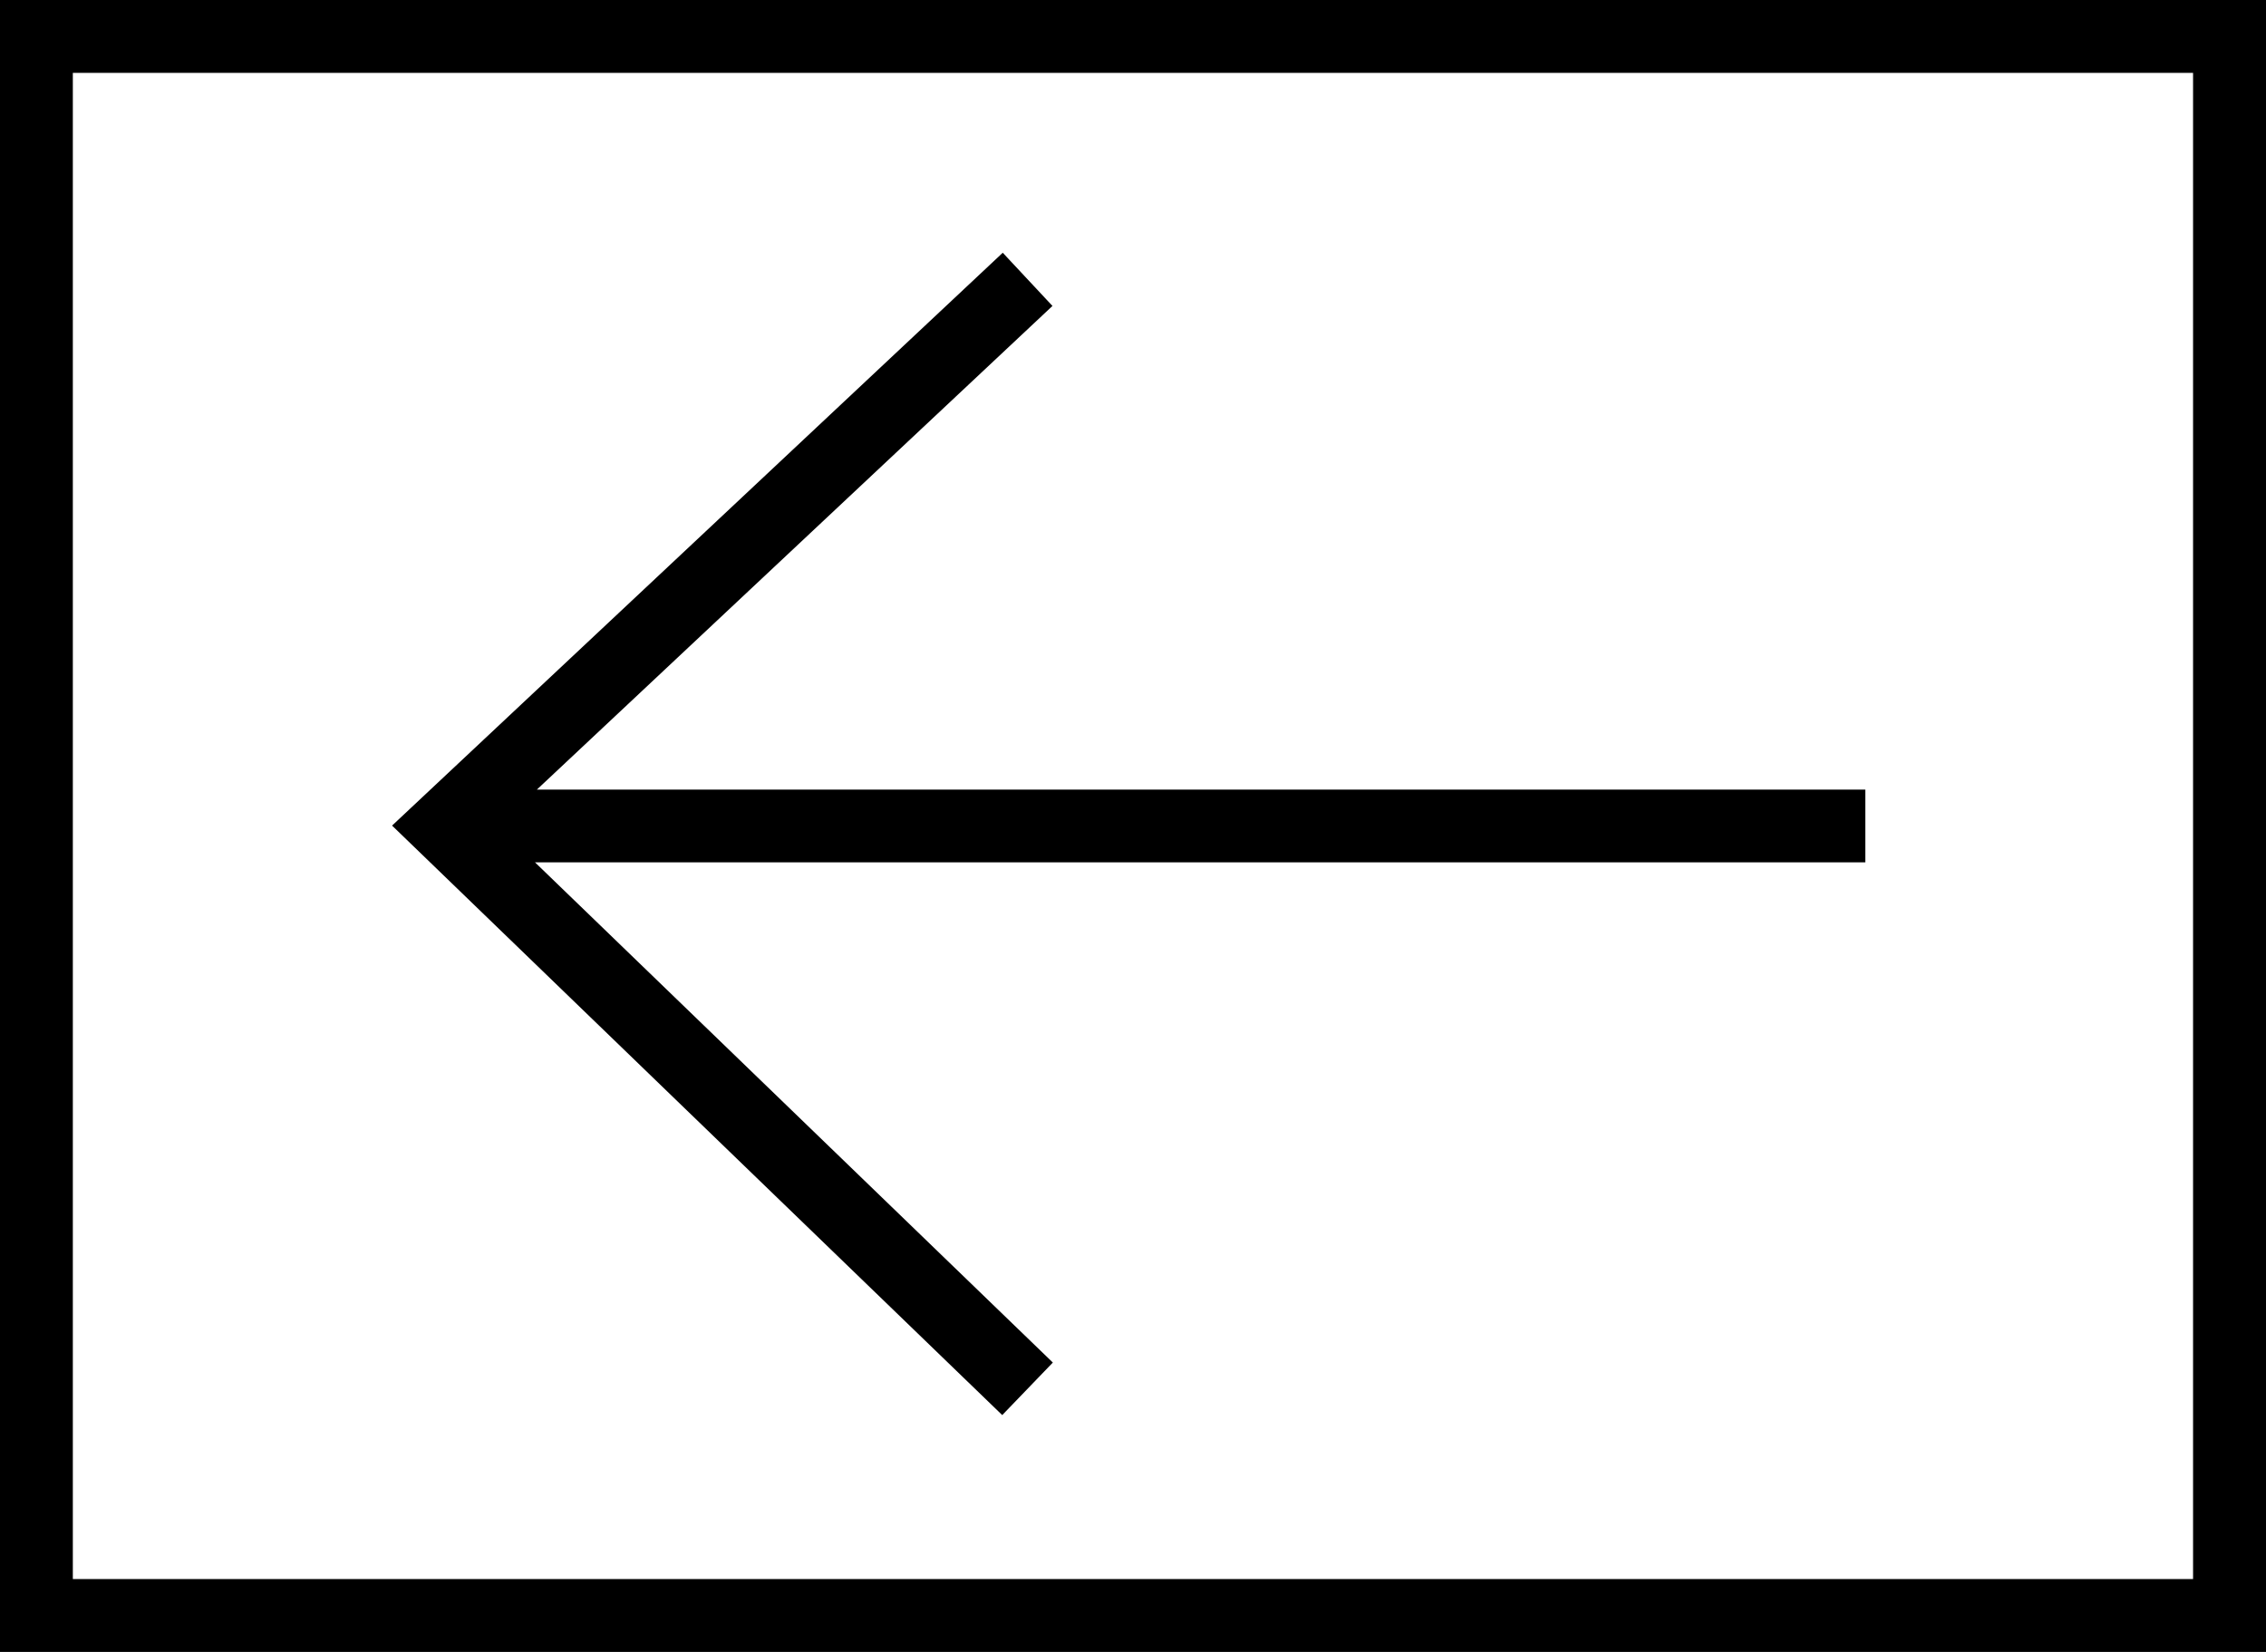
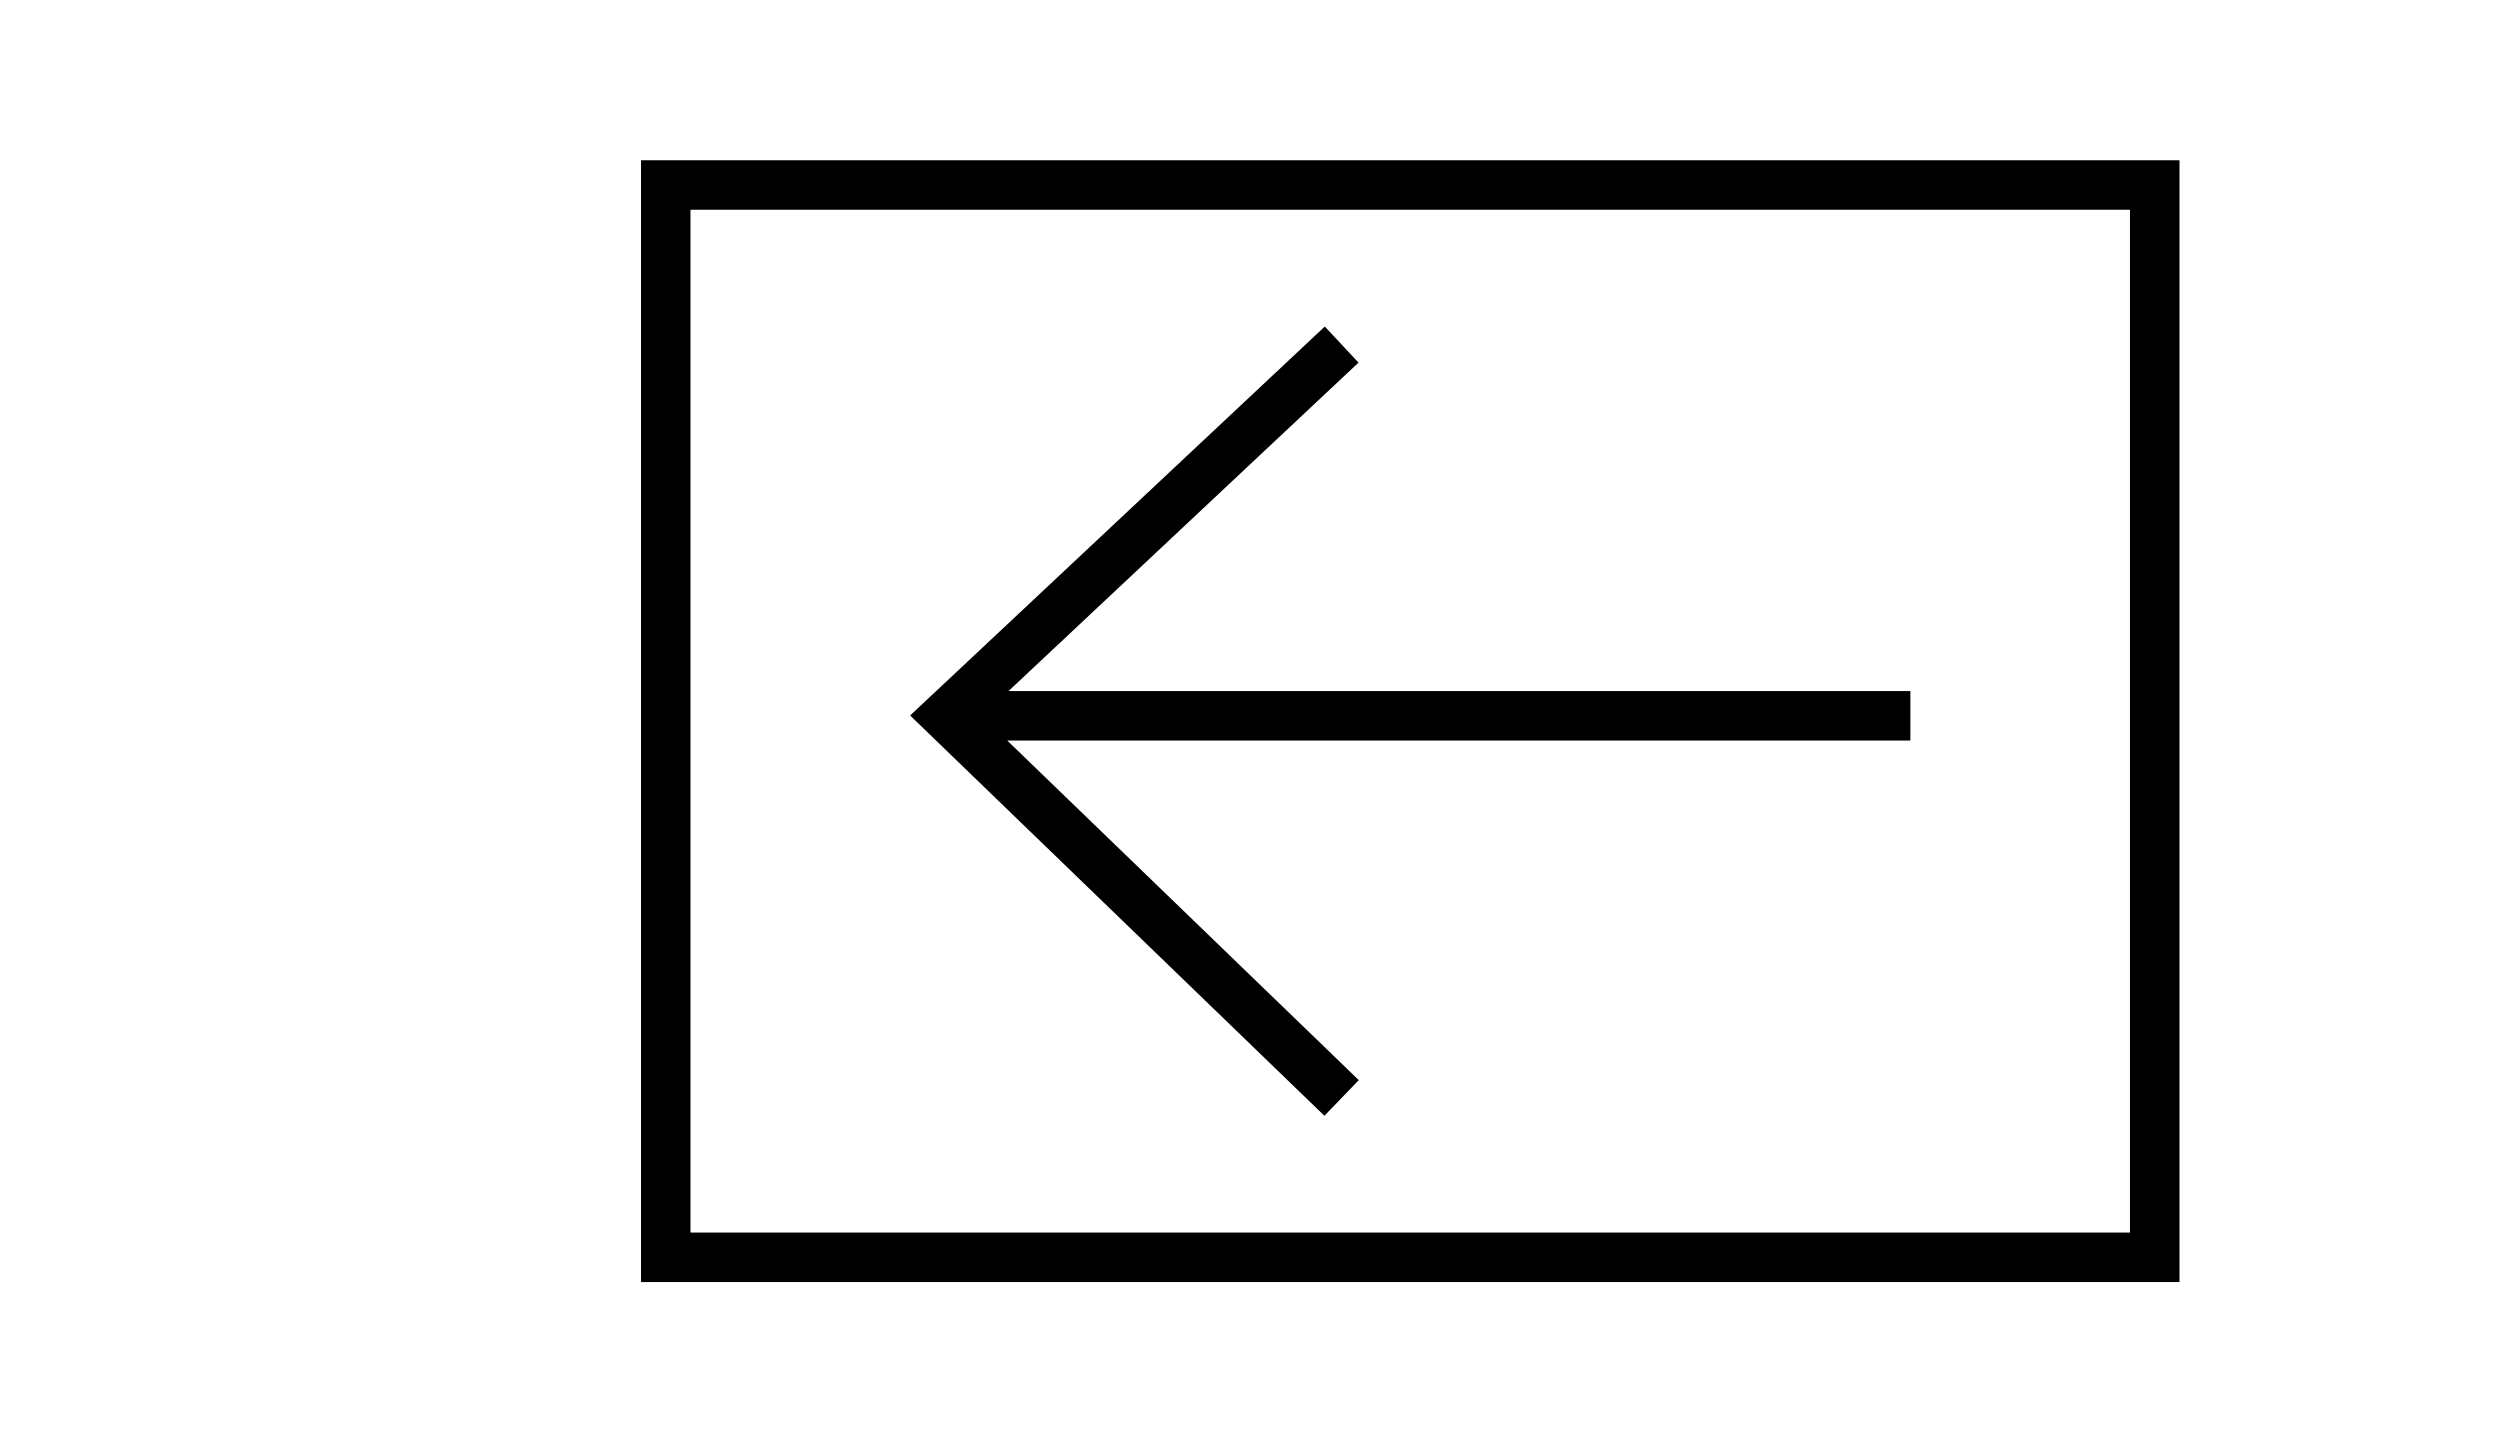
- <svg xmlns="http://www.w3.org/2000/svg" version="1.1" id="Layer_1" x="0px" y="0px" width="48px" height="35px" viewBox="0 0 48 35" enable-background="new 0 0 48 35" xml:space="preserve">
-   <path d="M1.543,1.544h44.912v31.912H1.543V1.544 M0,0v35h48V0H0L0,0z" />
-   <polygon points="8.305,17.492 21.23,29.982 22.302,28.869 11.333,18.271 39.512,18.271 39.512,16.729 11.373,16.729 22.294,6.482   21.241,5.355 " />
+ <svg xmlns="http://www.w3.org/2000/svg" version="1.1" id="Layer_1" x="0px" y="0px" width="78px" height="45px" viewBox="-10 0 78 45" enable-background="new -10 0 78 45" xml:space="preserve">
+   <path d="M11.543,6.544h44.912v31.912H11.543V6.544 M10,5v35h48V5H10L10,5z" />
+   <polygon points="18.396,22.323 31.321,34.812 32.394,33.7 21.425,23.104 49.604,23.104 49.604,21.562 21.465,21.562 32.386,11.313   31.333,10.188 " />
</svg>
